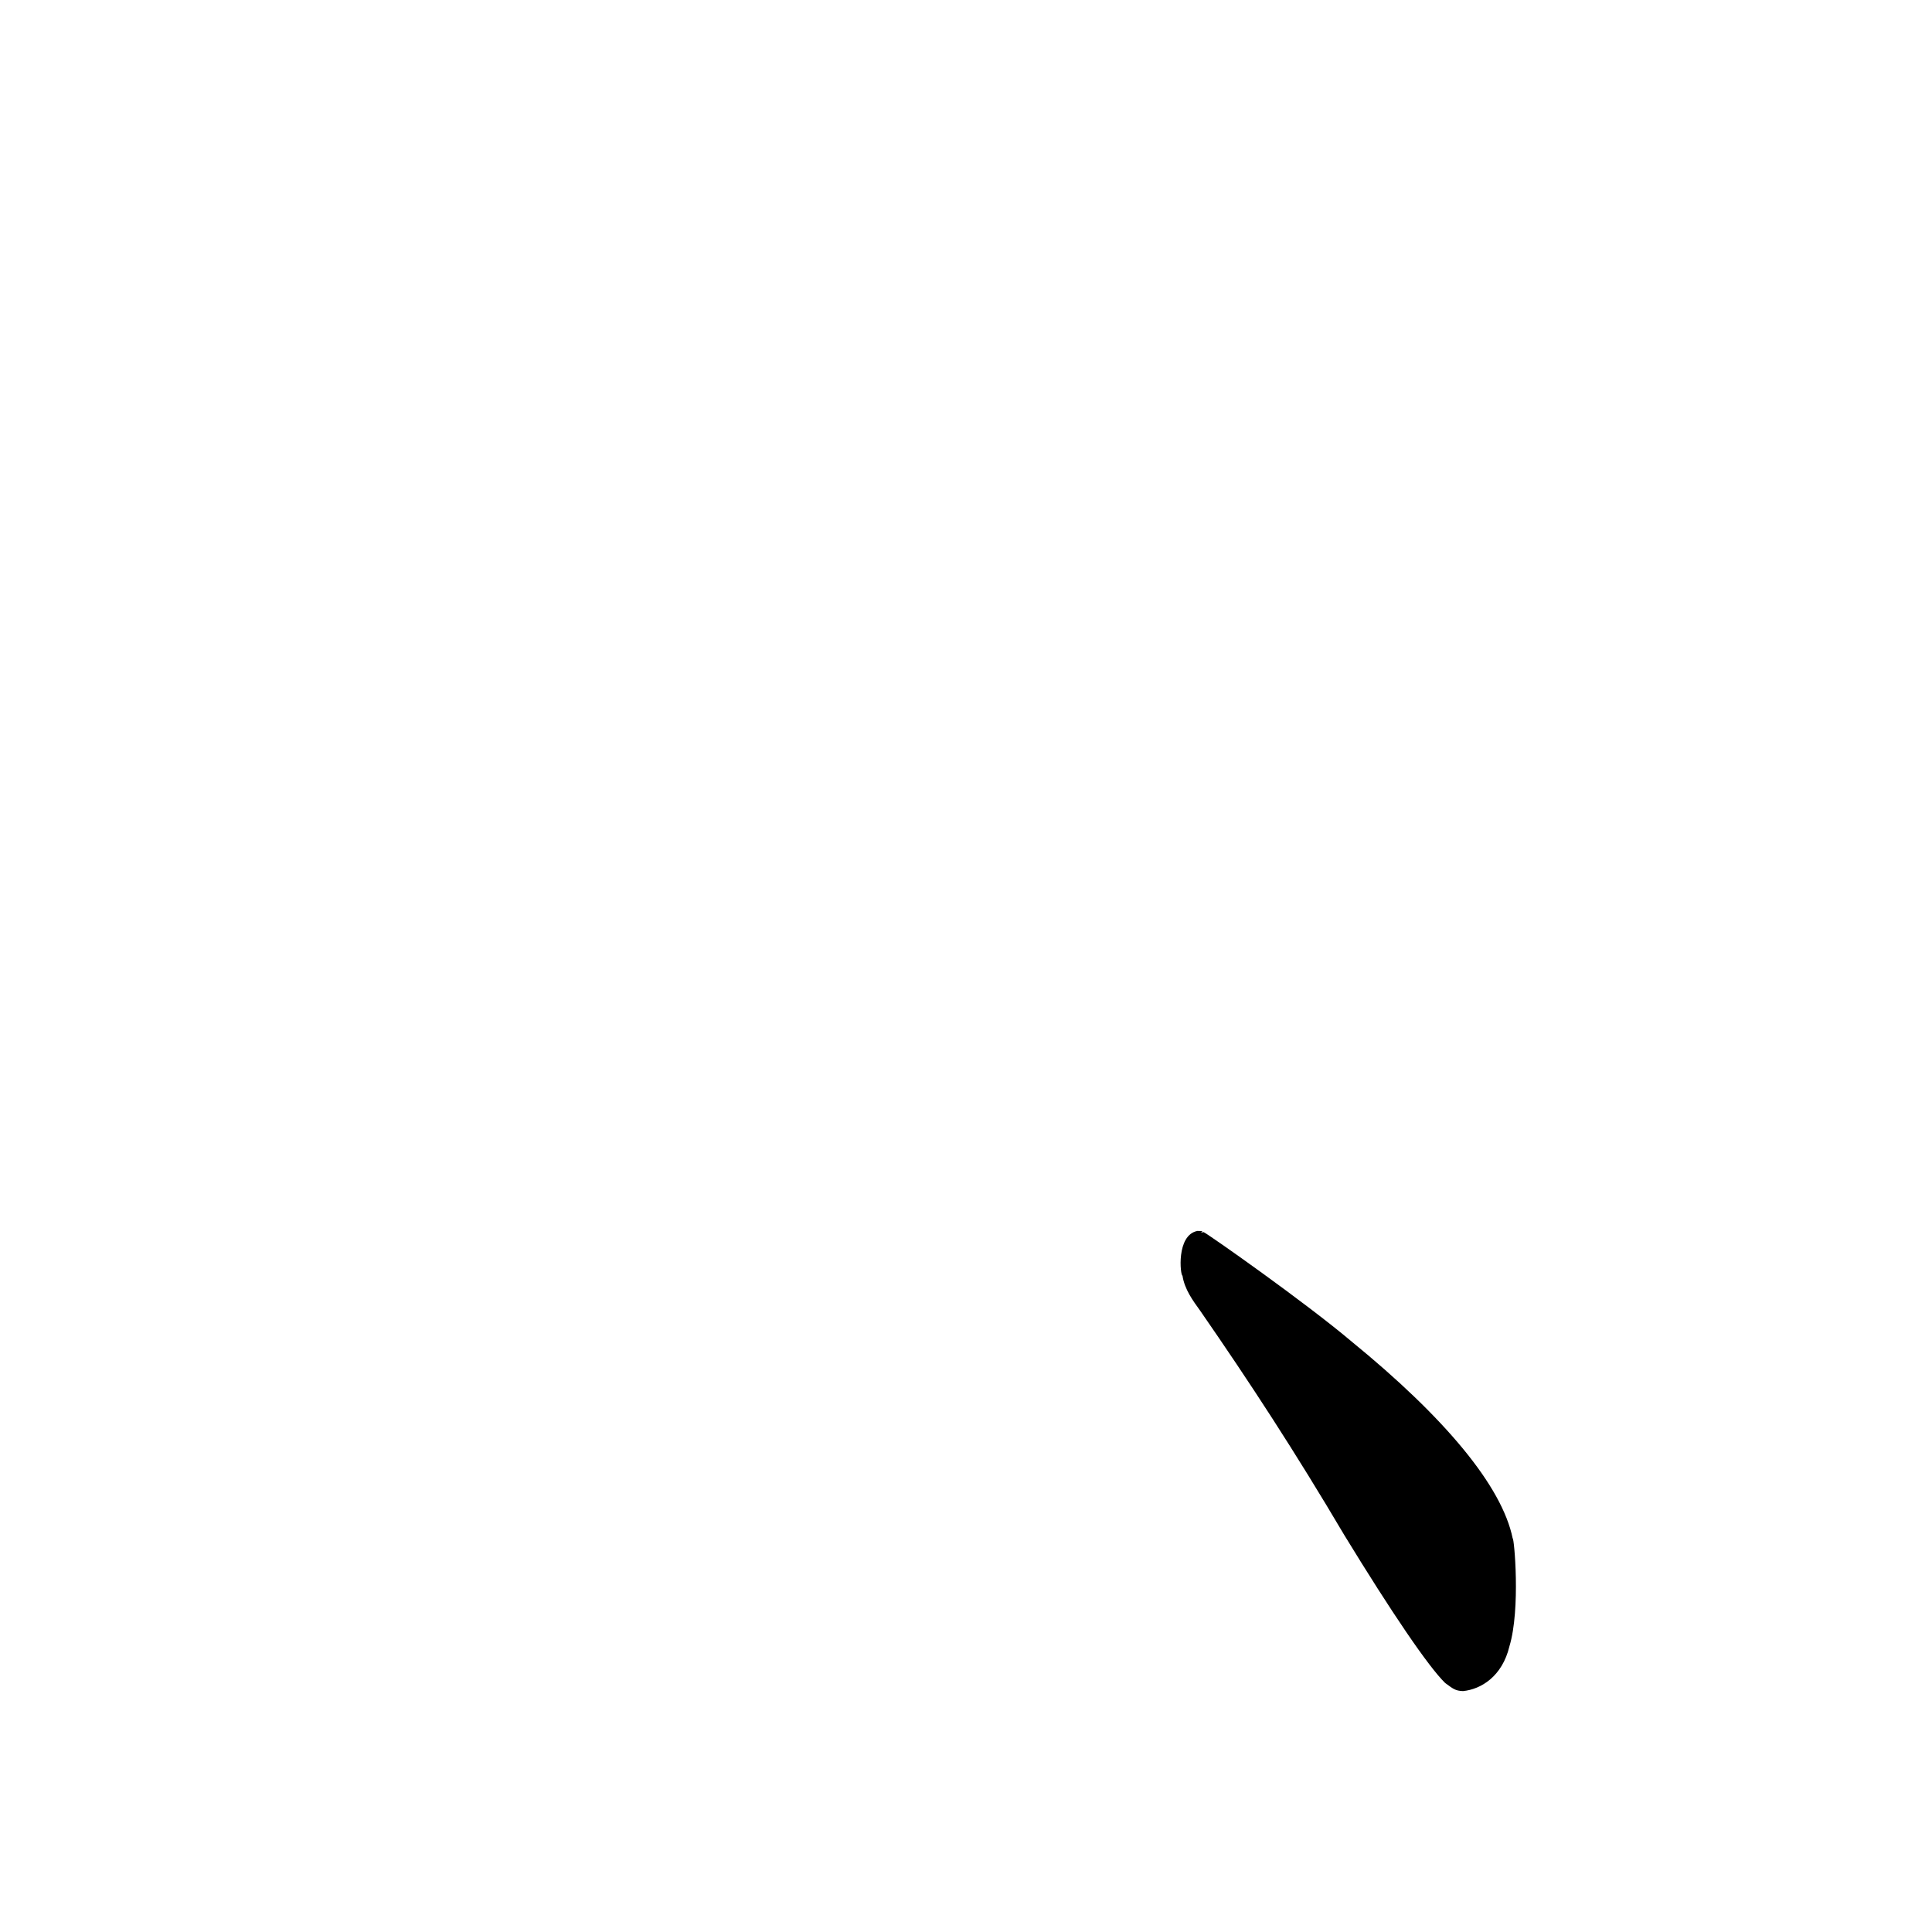
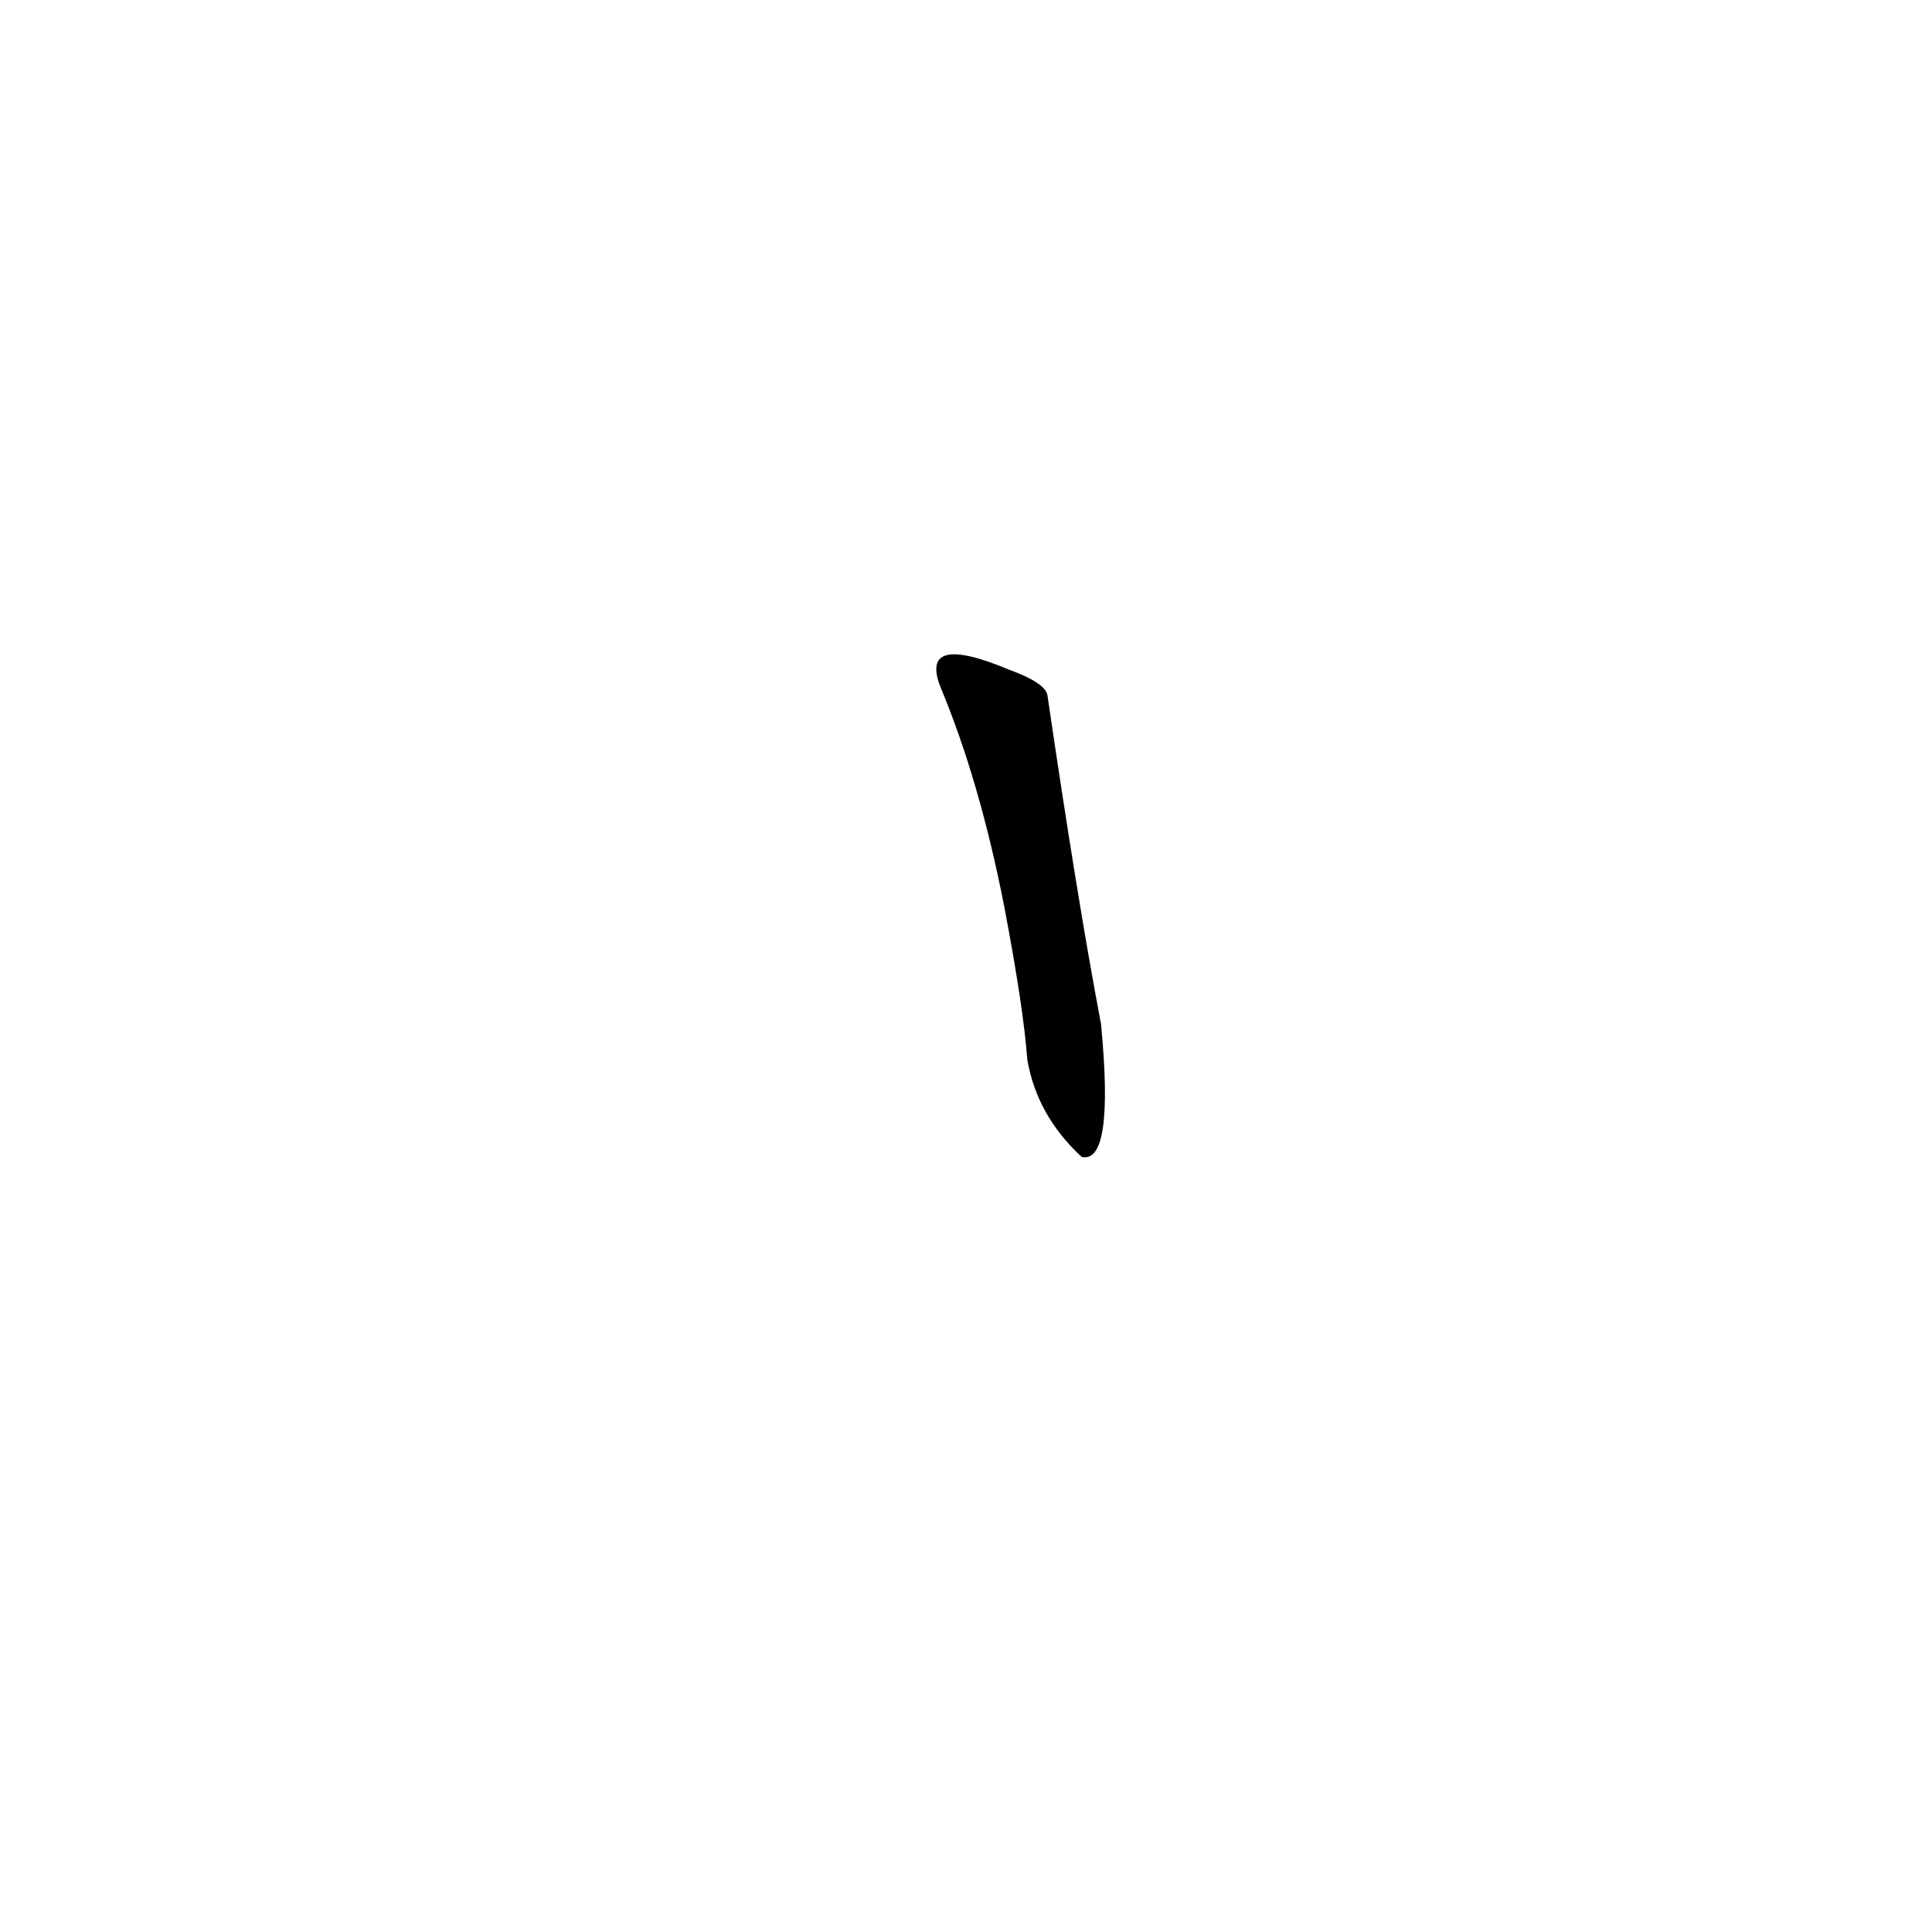
<svg xmlns="http://www.w3.org/2000/svg" height="1024" version="1.1" width="1024">
  <defs />
  <g>
-     <path d="M 634.681 652.417 C 623.264 654.597 625.603 676.196 626.738 676.108 C 627.814 683.351 632.342 689.482 636.051 694.605 C 662.456 732.742 686.488 769.589 712.529 813.667 C 737.745 854.931 757.192 883.497 765.956 892.011 C 769.992 894.929 771.222 896.192 775.435 896.313 C 784.96 895.362 796.22 888.566 800.033 872.554 C 806.018 852.791 802.517 814.766 801.754 815.395 C 796.106 787.66 765.768 751.343 716.593 711.215 C 691.969 690.369 640.877 654.471 637.987 653.058 C 633.409 653.899 640.788 652.371 634.681 652.417" fill="rgb(0, 0, 0)" opacity="0.999" stroke-width="1.0" />
+     <path d="M 498.462 364.131 Q 519.235 413.89 532.256 480.445 Q 542.478 534.097 544.495 561.613 Q 549.549 591.227 573.288 613.171 Q 590.706 617.257 583.575 542.833 Q 570.961 476.397 555.173 368.522 Q 554.06 361.97 535.176 355.08 Q 486.987 334.825 498.462 364.131" fill="rgb(0, 0, 0)" opacity="1.0" stroke-width="1.0" />
  </g>
</svg>
